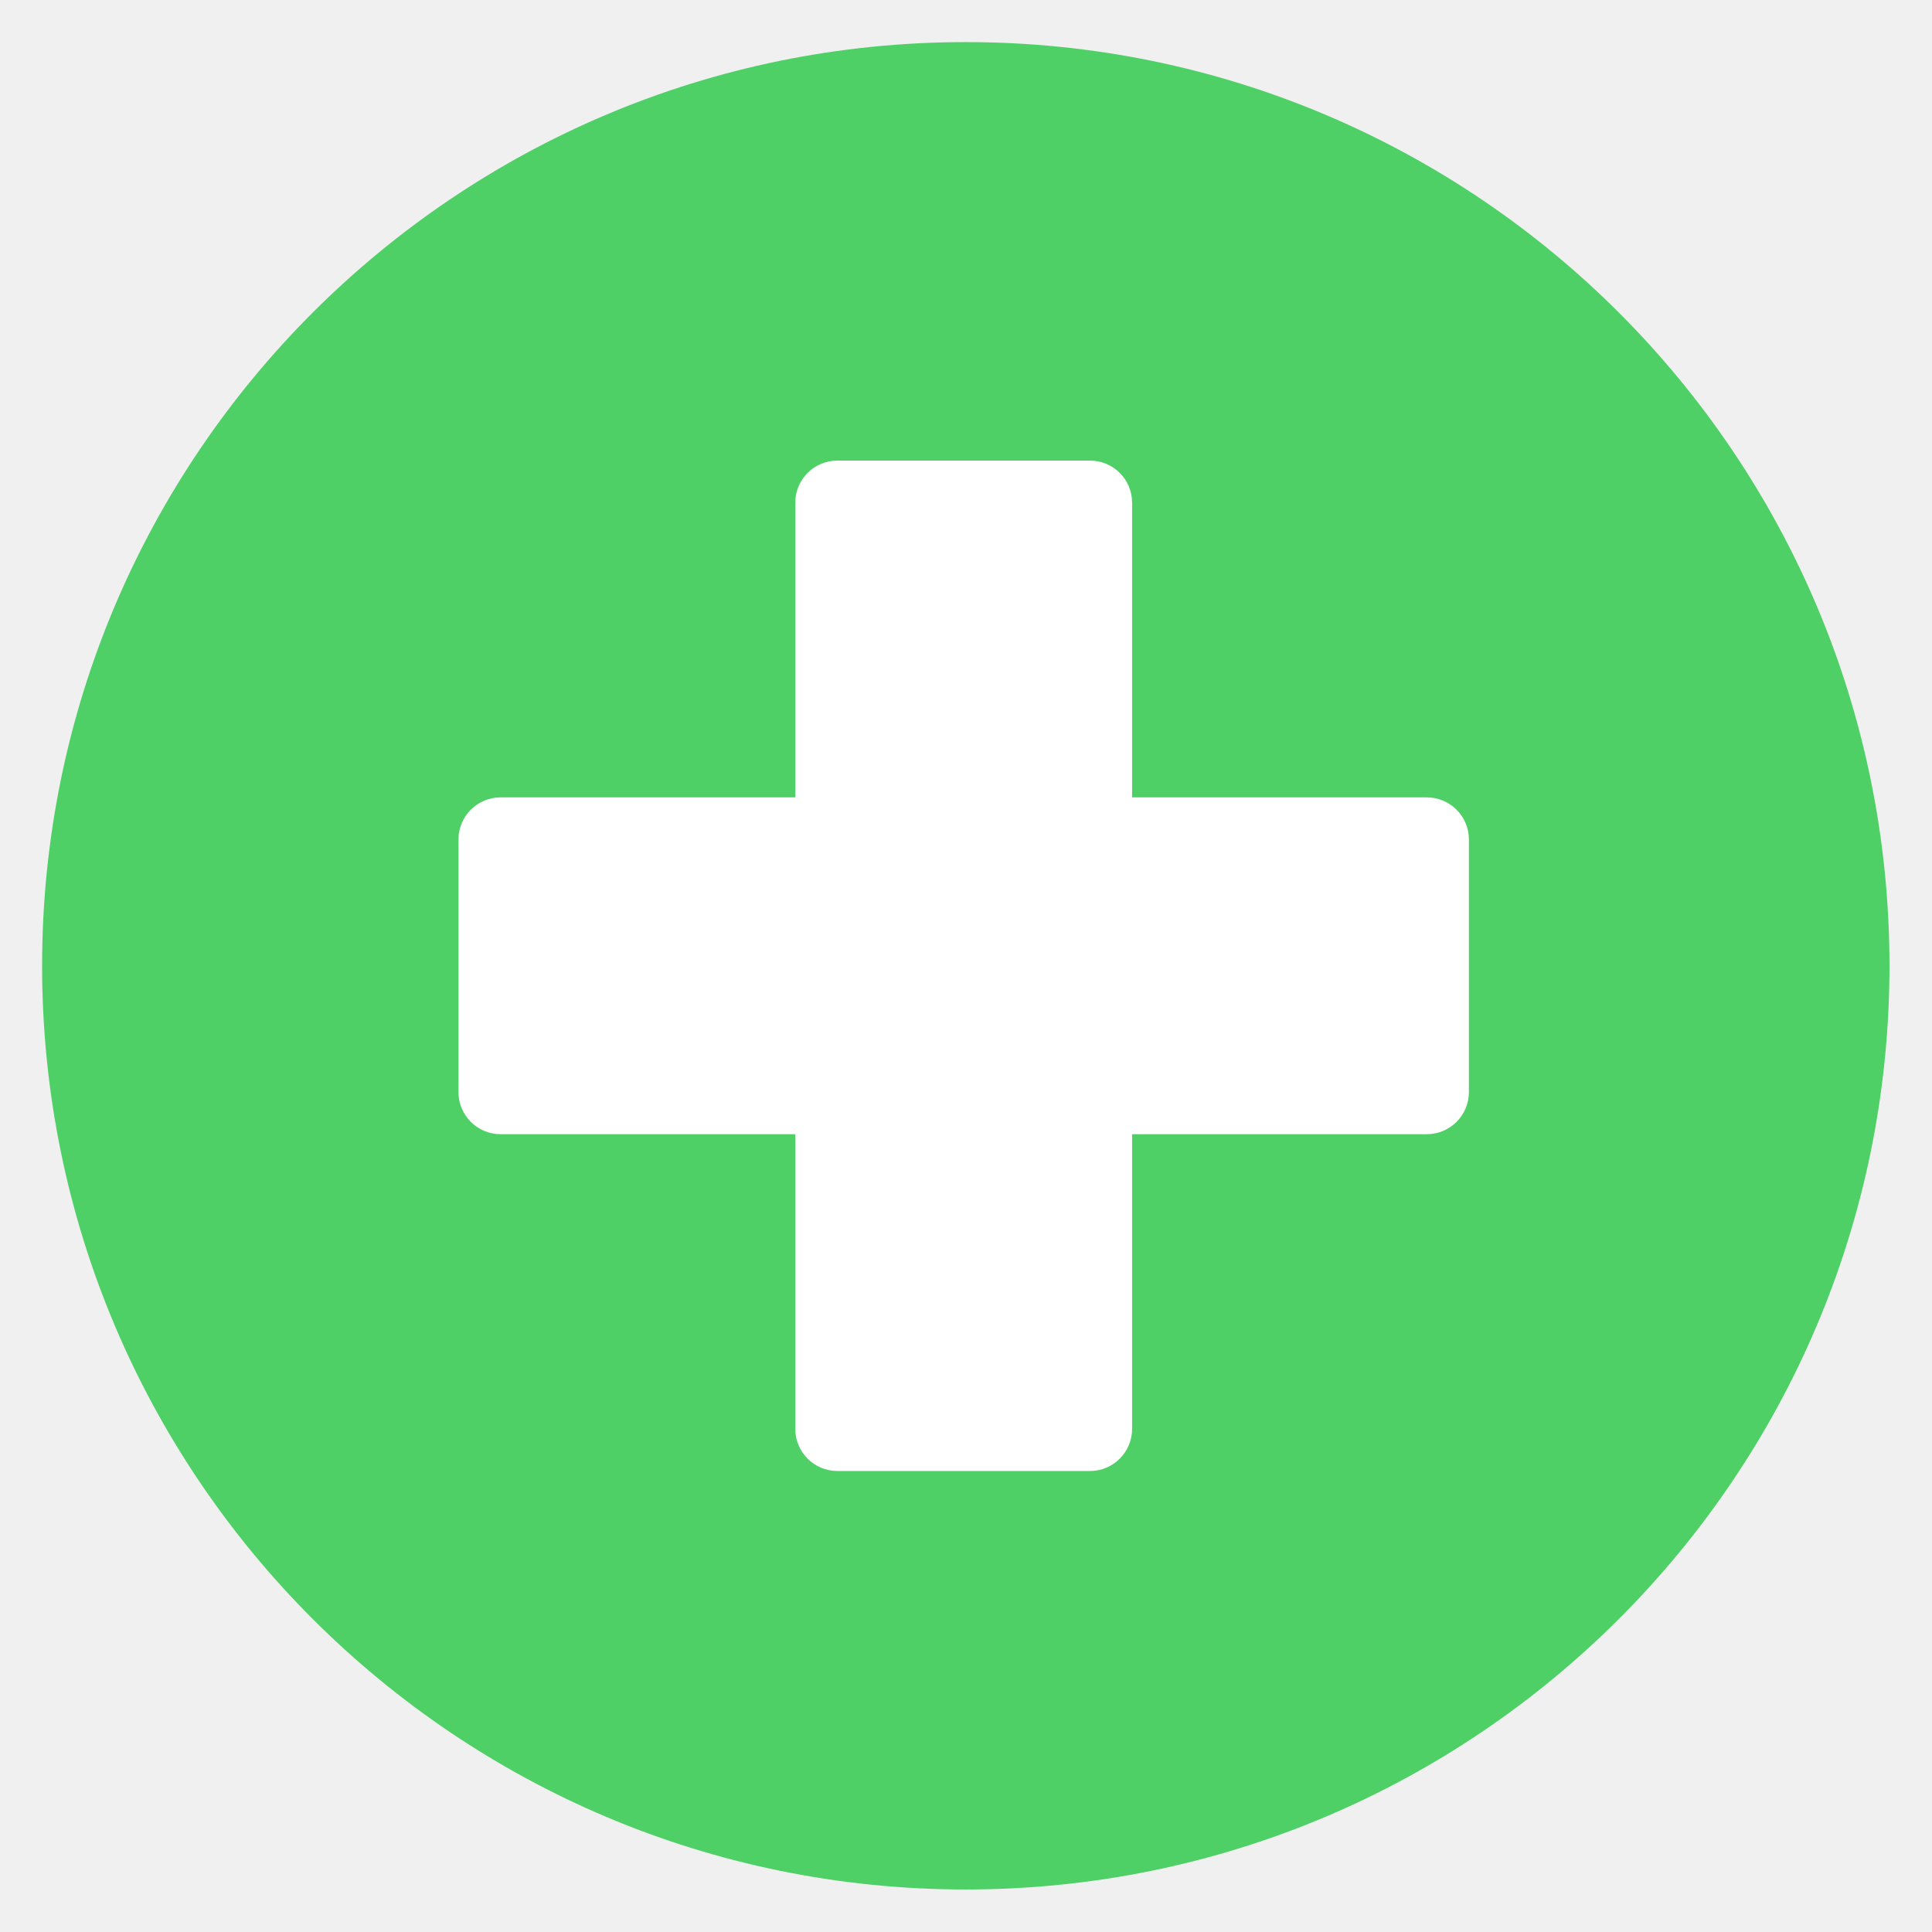
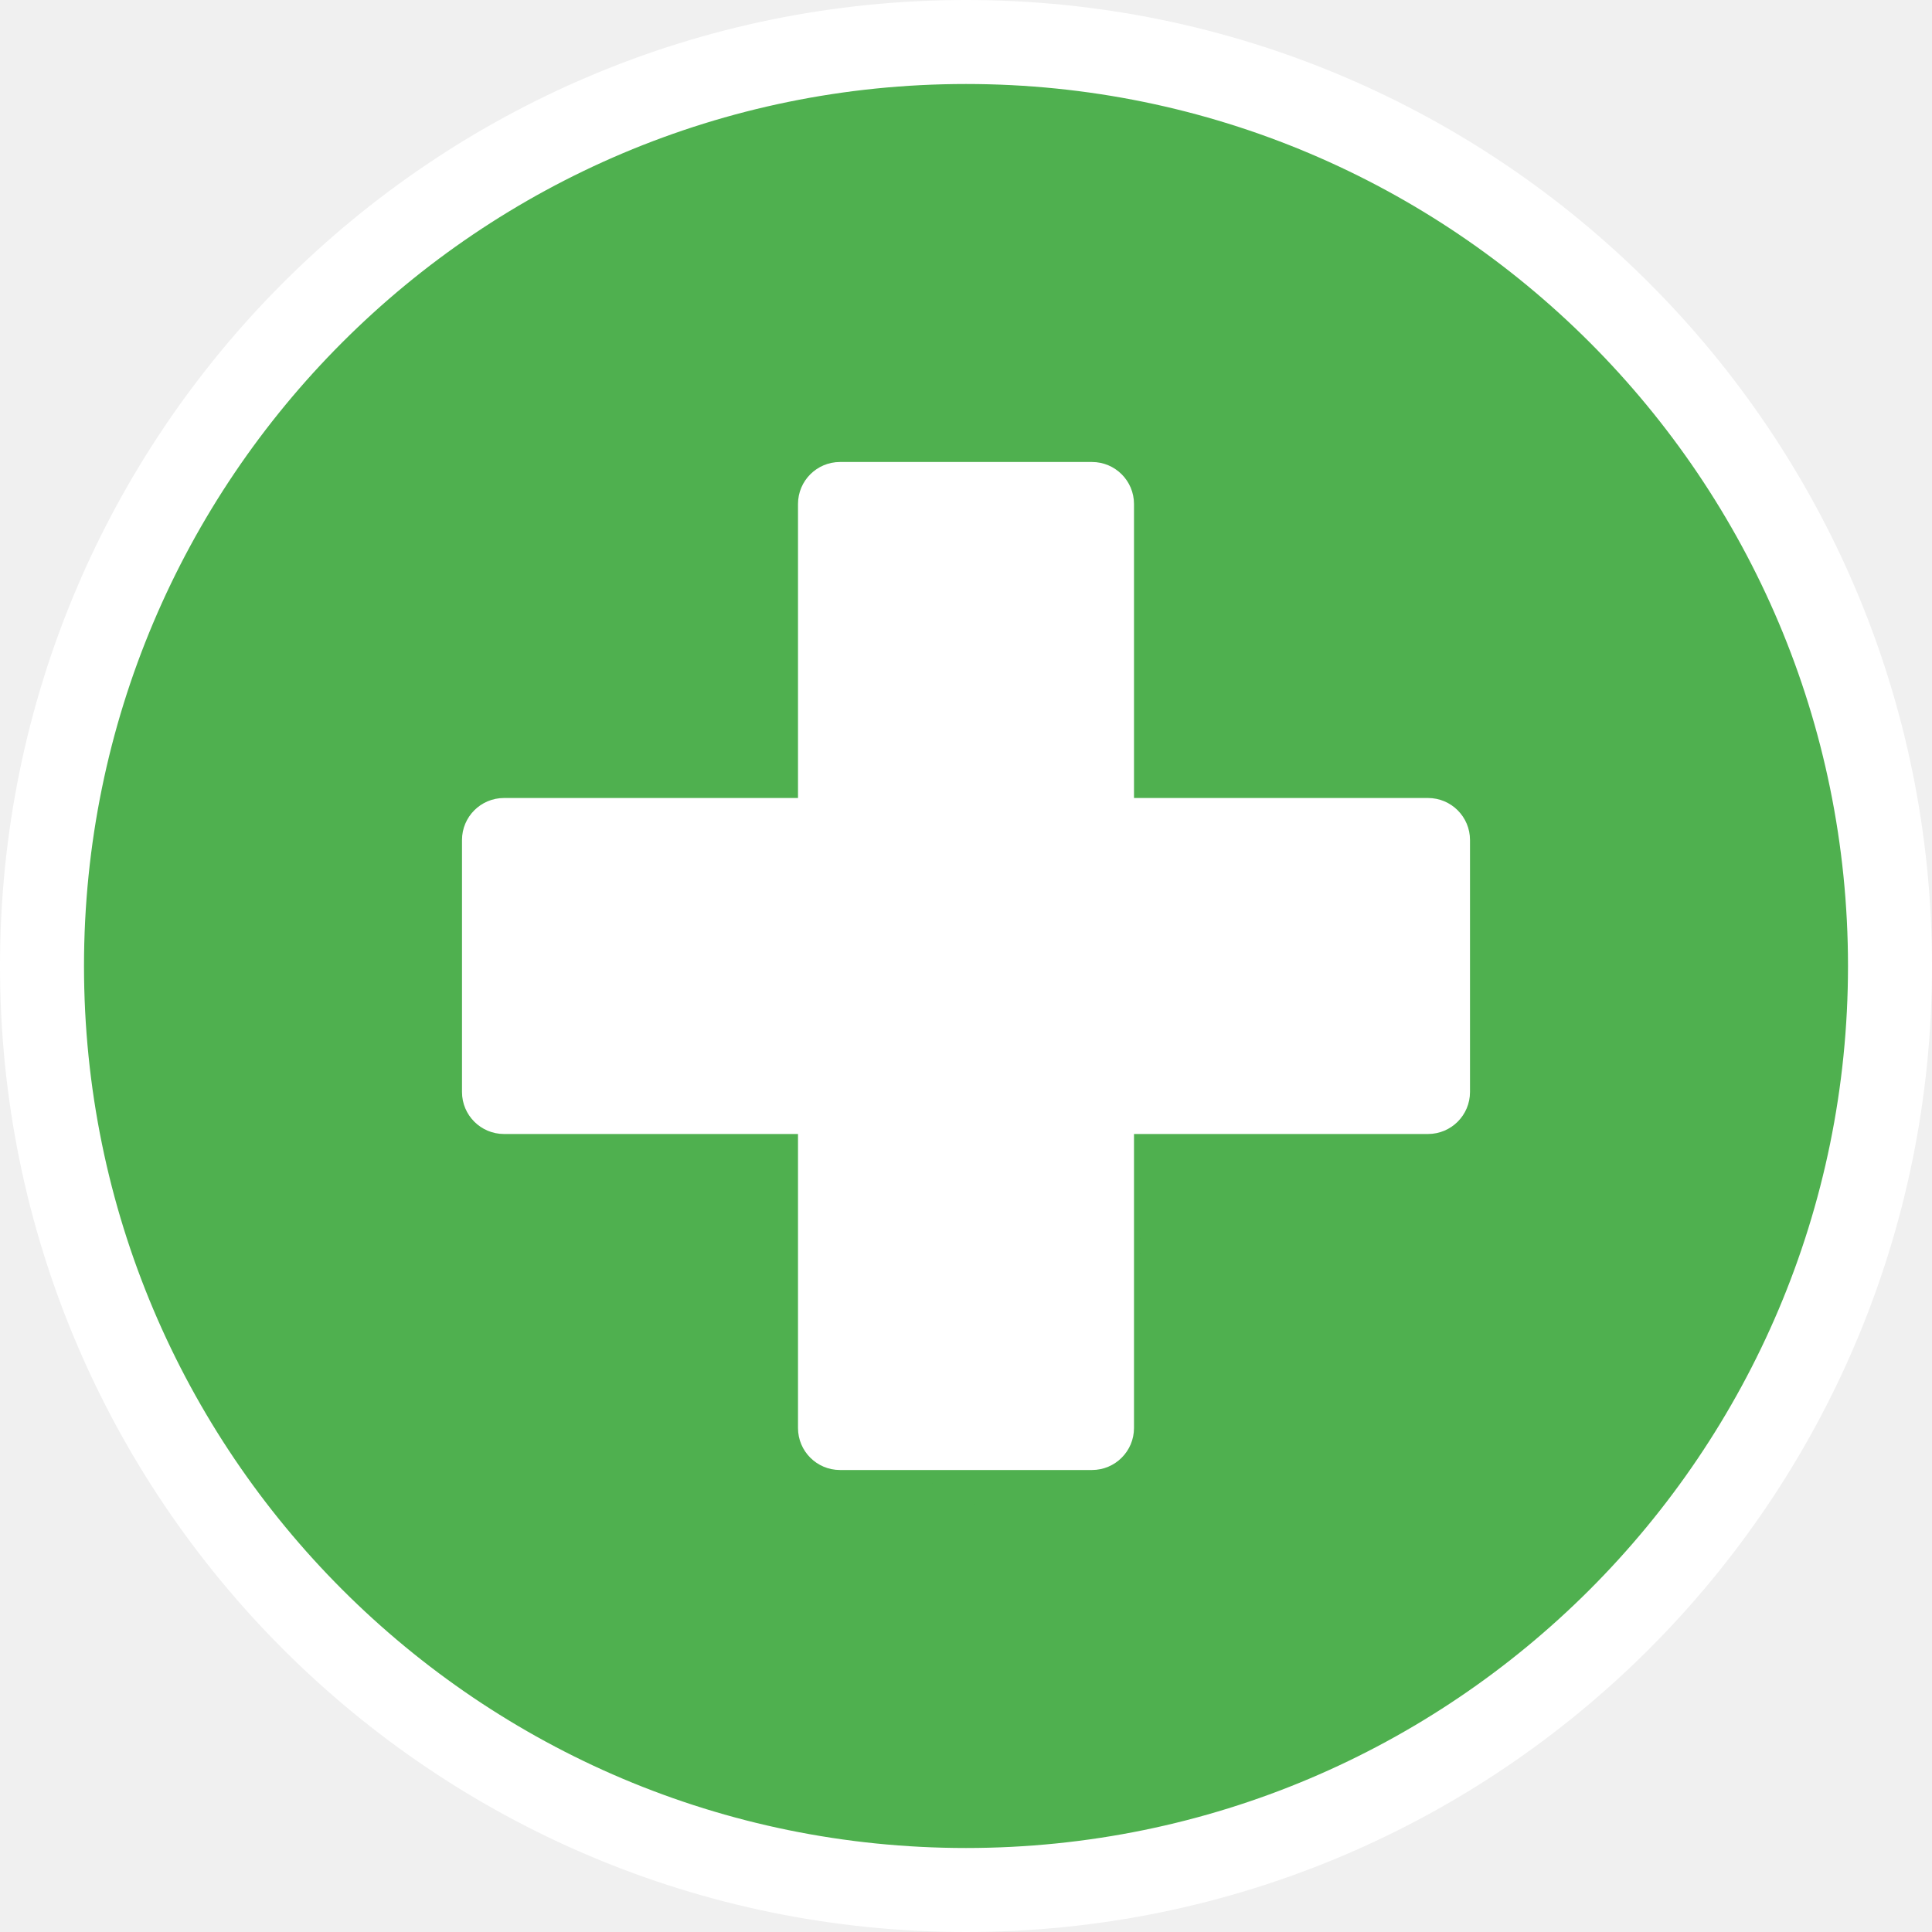
- <svg xmlns="http://www.w3.org/2000/svg" id="Слой_1" data-name="Слой 1" viewBox="0 0 45.89 45.89">
+ <svg xmlns="http://www.w3.org/2000/svg" id="Слой_1" data-name="Слой 1" viewBox="0 0 46 46">
  <defs>
-     <style>.cls-2{fill:#fff}</style>
+     <style>.cls-3{fill:#fff}</style>
  </defs>
-   <circle cx="22.94" cy="22.94" r="21.94" fill="#4fd066" />
-   <rect class="cls-2" x="18.89" y="10.94" width="8" height="24" rx="1" />
-   <rect class="cls-2" x="10.89" y="18.94" width="24" height="8" rx="1" />
+   <circle cx="23" cy="23" r="22" fill="#4fb04f" stroke="#fff" stroke-width="2" />
+   <path d="M22.92 35.12v-1.81m0-18.19v7.28m0 0l3.5-3.64m-3.5 3.64v5.45m0-5.45l-3.5-3.64m7 5.46l-3.5 3.63m0 0v5.46m0-5.46l-3.5-3.63m7 5.45l-3.5 3.64m0 0l-3.5-3.64" fill="none" stroke="#4fb04f" stroke-linecap="round" stroke-linejoin="round" stroke-width="1.5" />
+   <rect class="cls-3" x="19" y="11" width="8" height="24" rx="1" />
+   <rect class="cls-3" x="11" y="19" width="24" height="8" rx="1" />
</svg>
